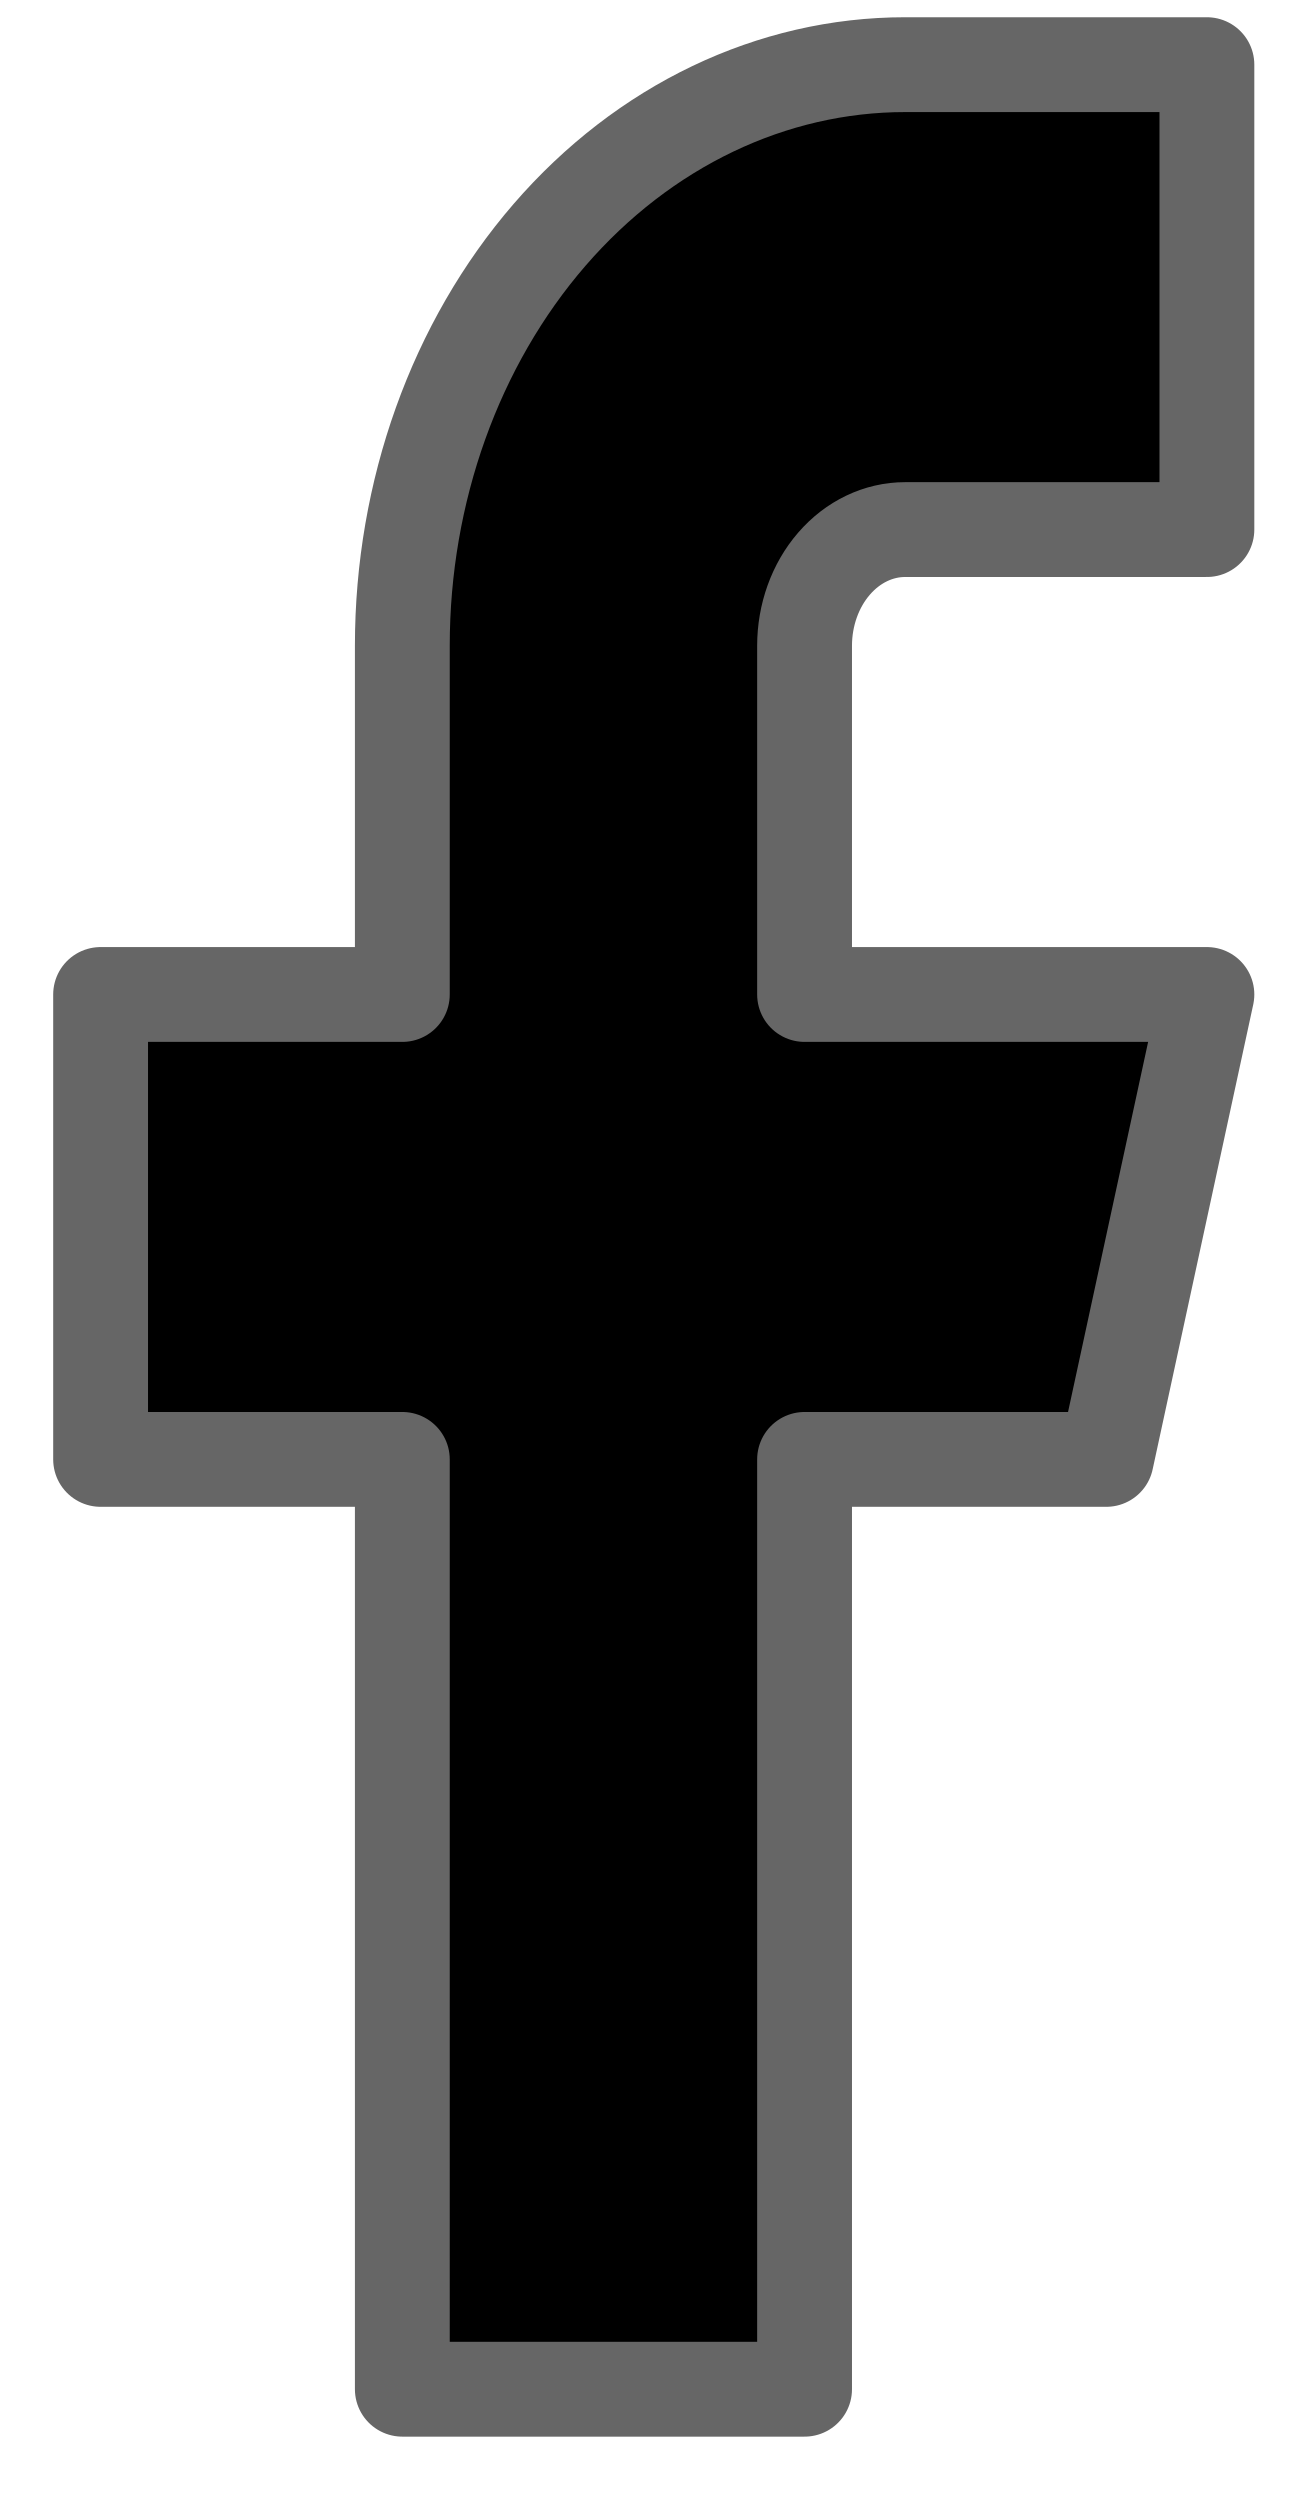
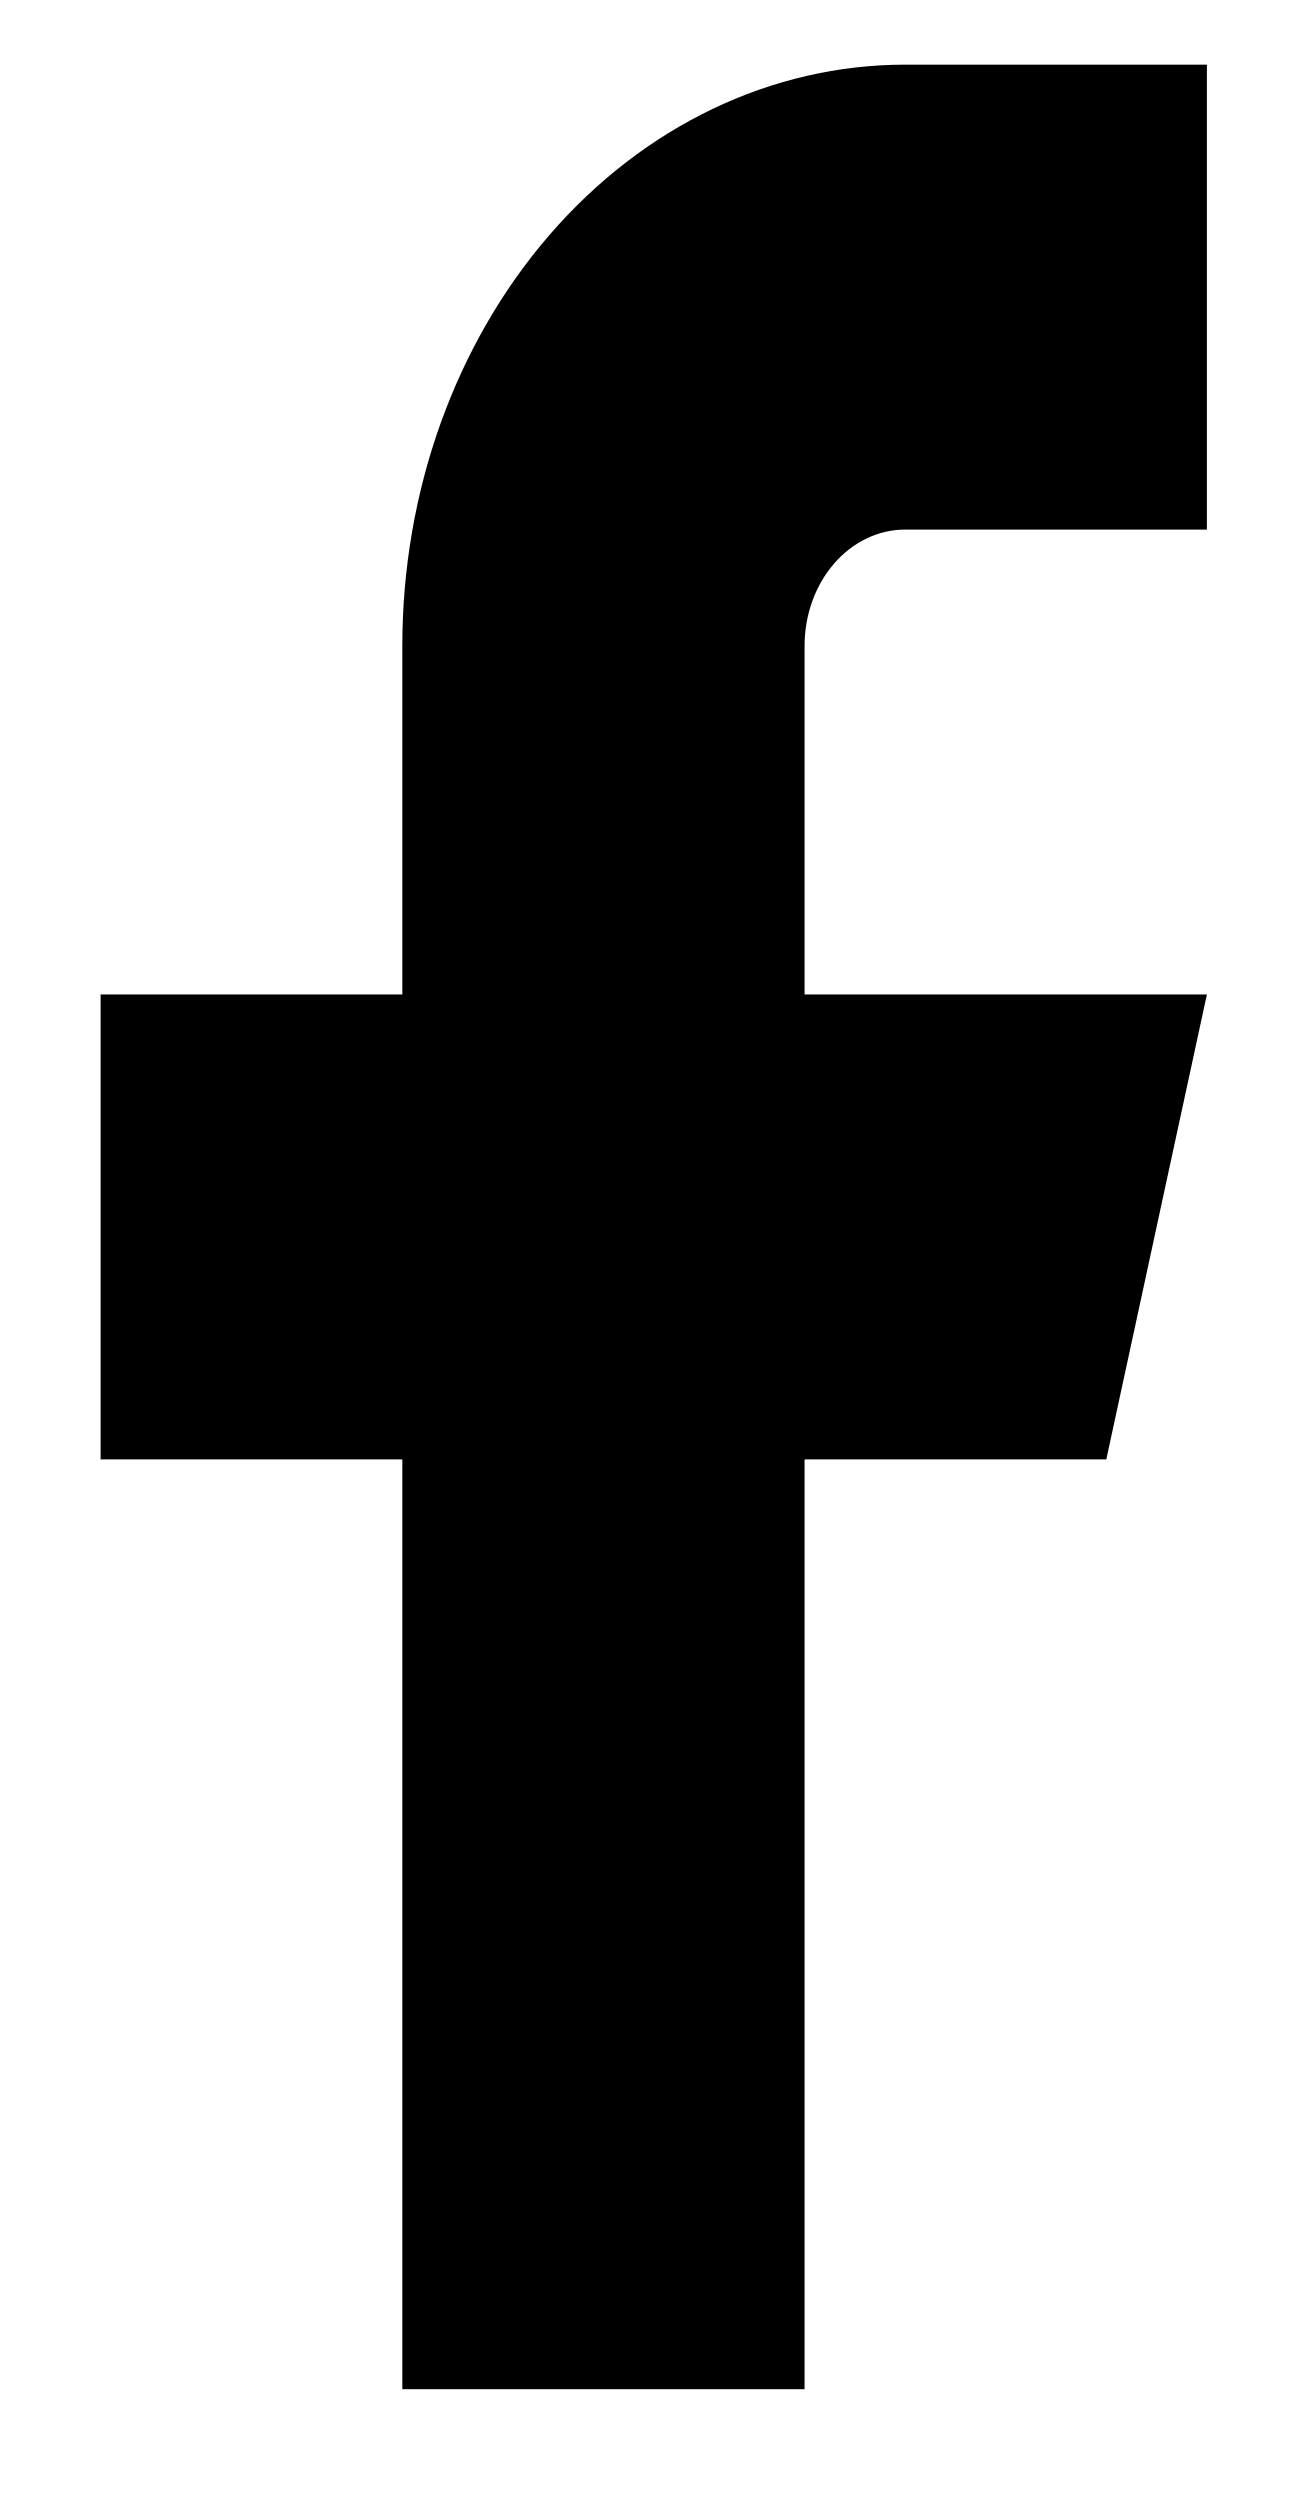
- <svg xmlns="http://www.w3.org/2000/svg" width="15" height="29" viewBox="0 0 15 29">
-   <path d="M14 0.75H10.5C8.953 0.75 7.469 1.46 6.375 2.724C5.281 3.989 4.667 5.703 4.667 7.491V11.536H1.167V16.929H4.667V27.715H9.333V16.929H12.833L14 11.536H9.333V7.491C9.333 7.134 9.456 6.791 9.675 6.538C9.894 6.285 10.191 6.143 10.5 6.143H14V0.75Z" stroke="#666666" stroke-width="1.1" stroke-linecap="round" stroke-linejoin="round" />
+ <svg xmlns="http://www.w3.org/2000/svg" viewBox="0 0 15 29">
+   <path d="M14 0.75H10.5C8.953 0.75 7.469 1.46 6.375 2.724C5.281 3.989 4.667 5.703 4.667 7.491V11.536H1.167V16.929H4.667V27.715H9.333V16.929H12.833L14 11.536H9.333V7.491C9.333 7.134 9.456 6.791 9.675 6.538C9.894 6.285 10.191 6.143 10.5 6.143H14V0.75Z" stroke-linecap="round" stroke-linejoin="round" />
</svg>
